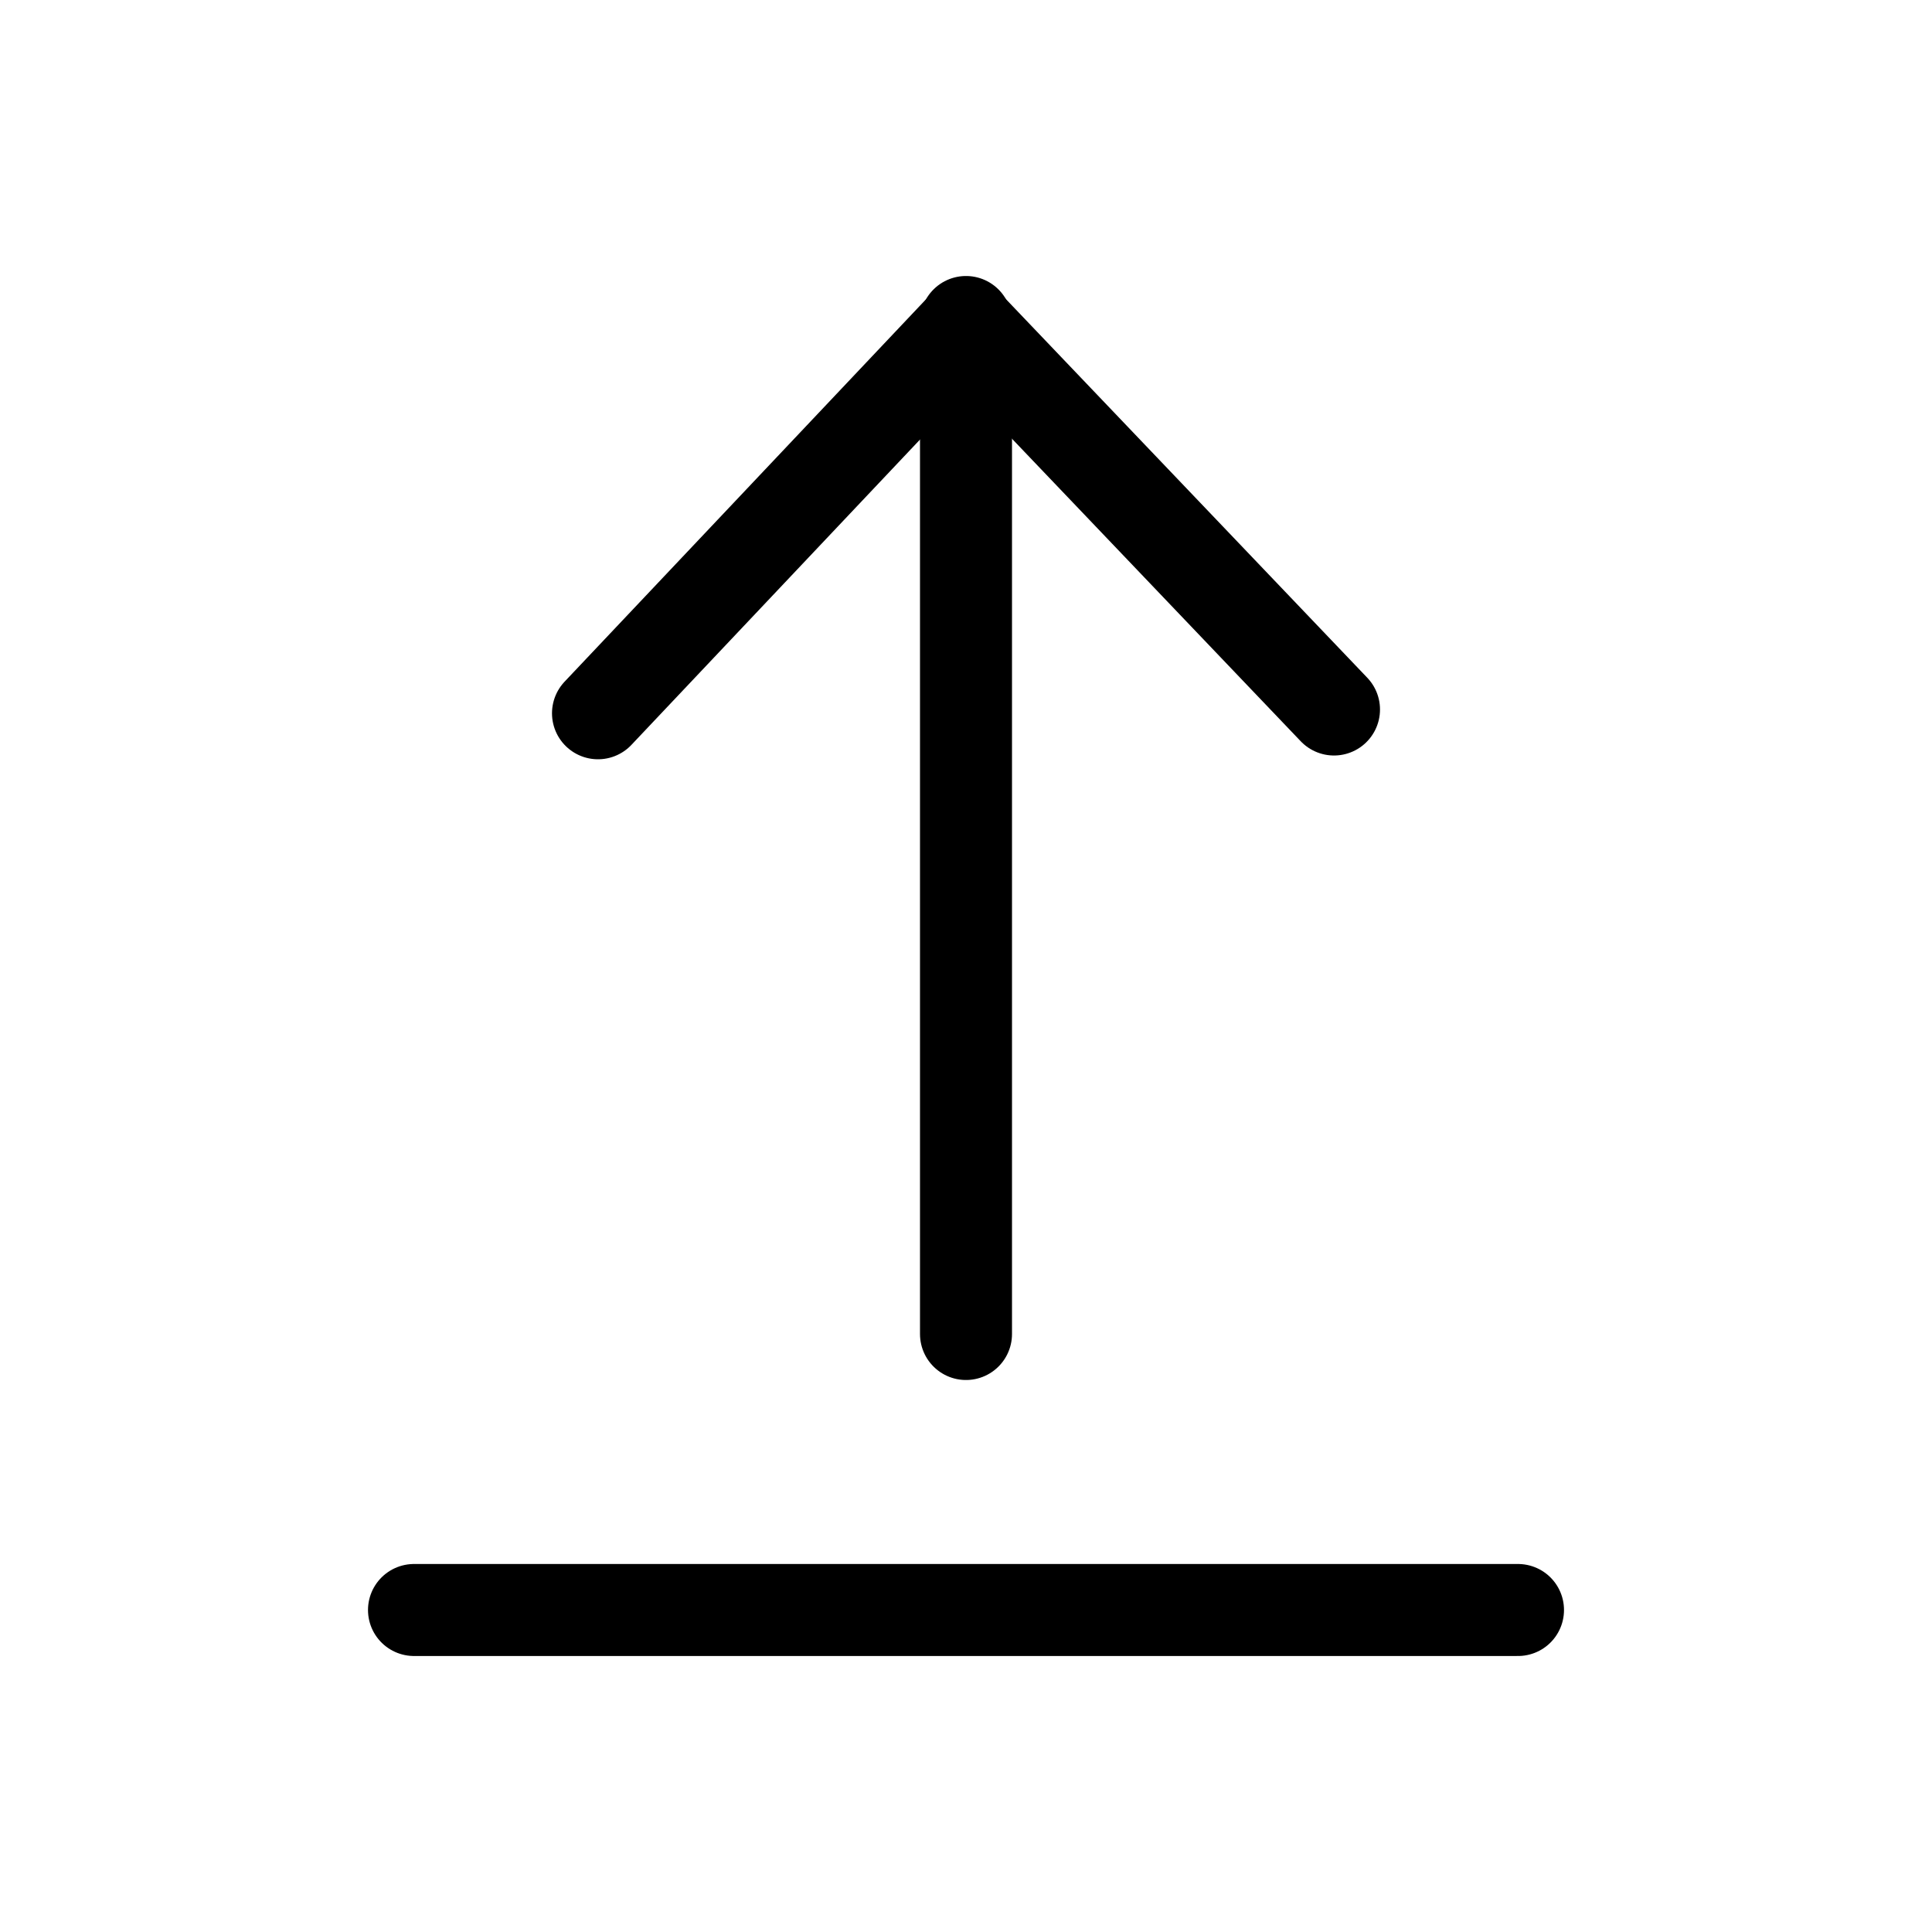
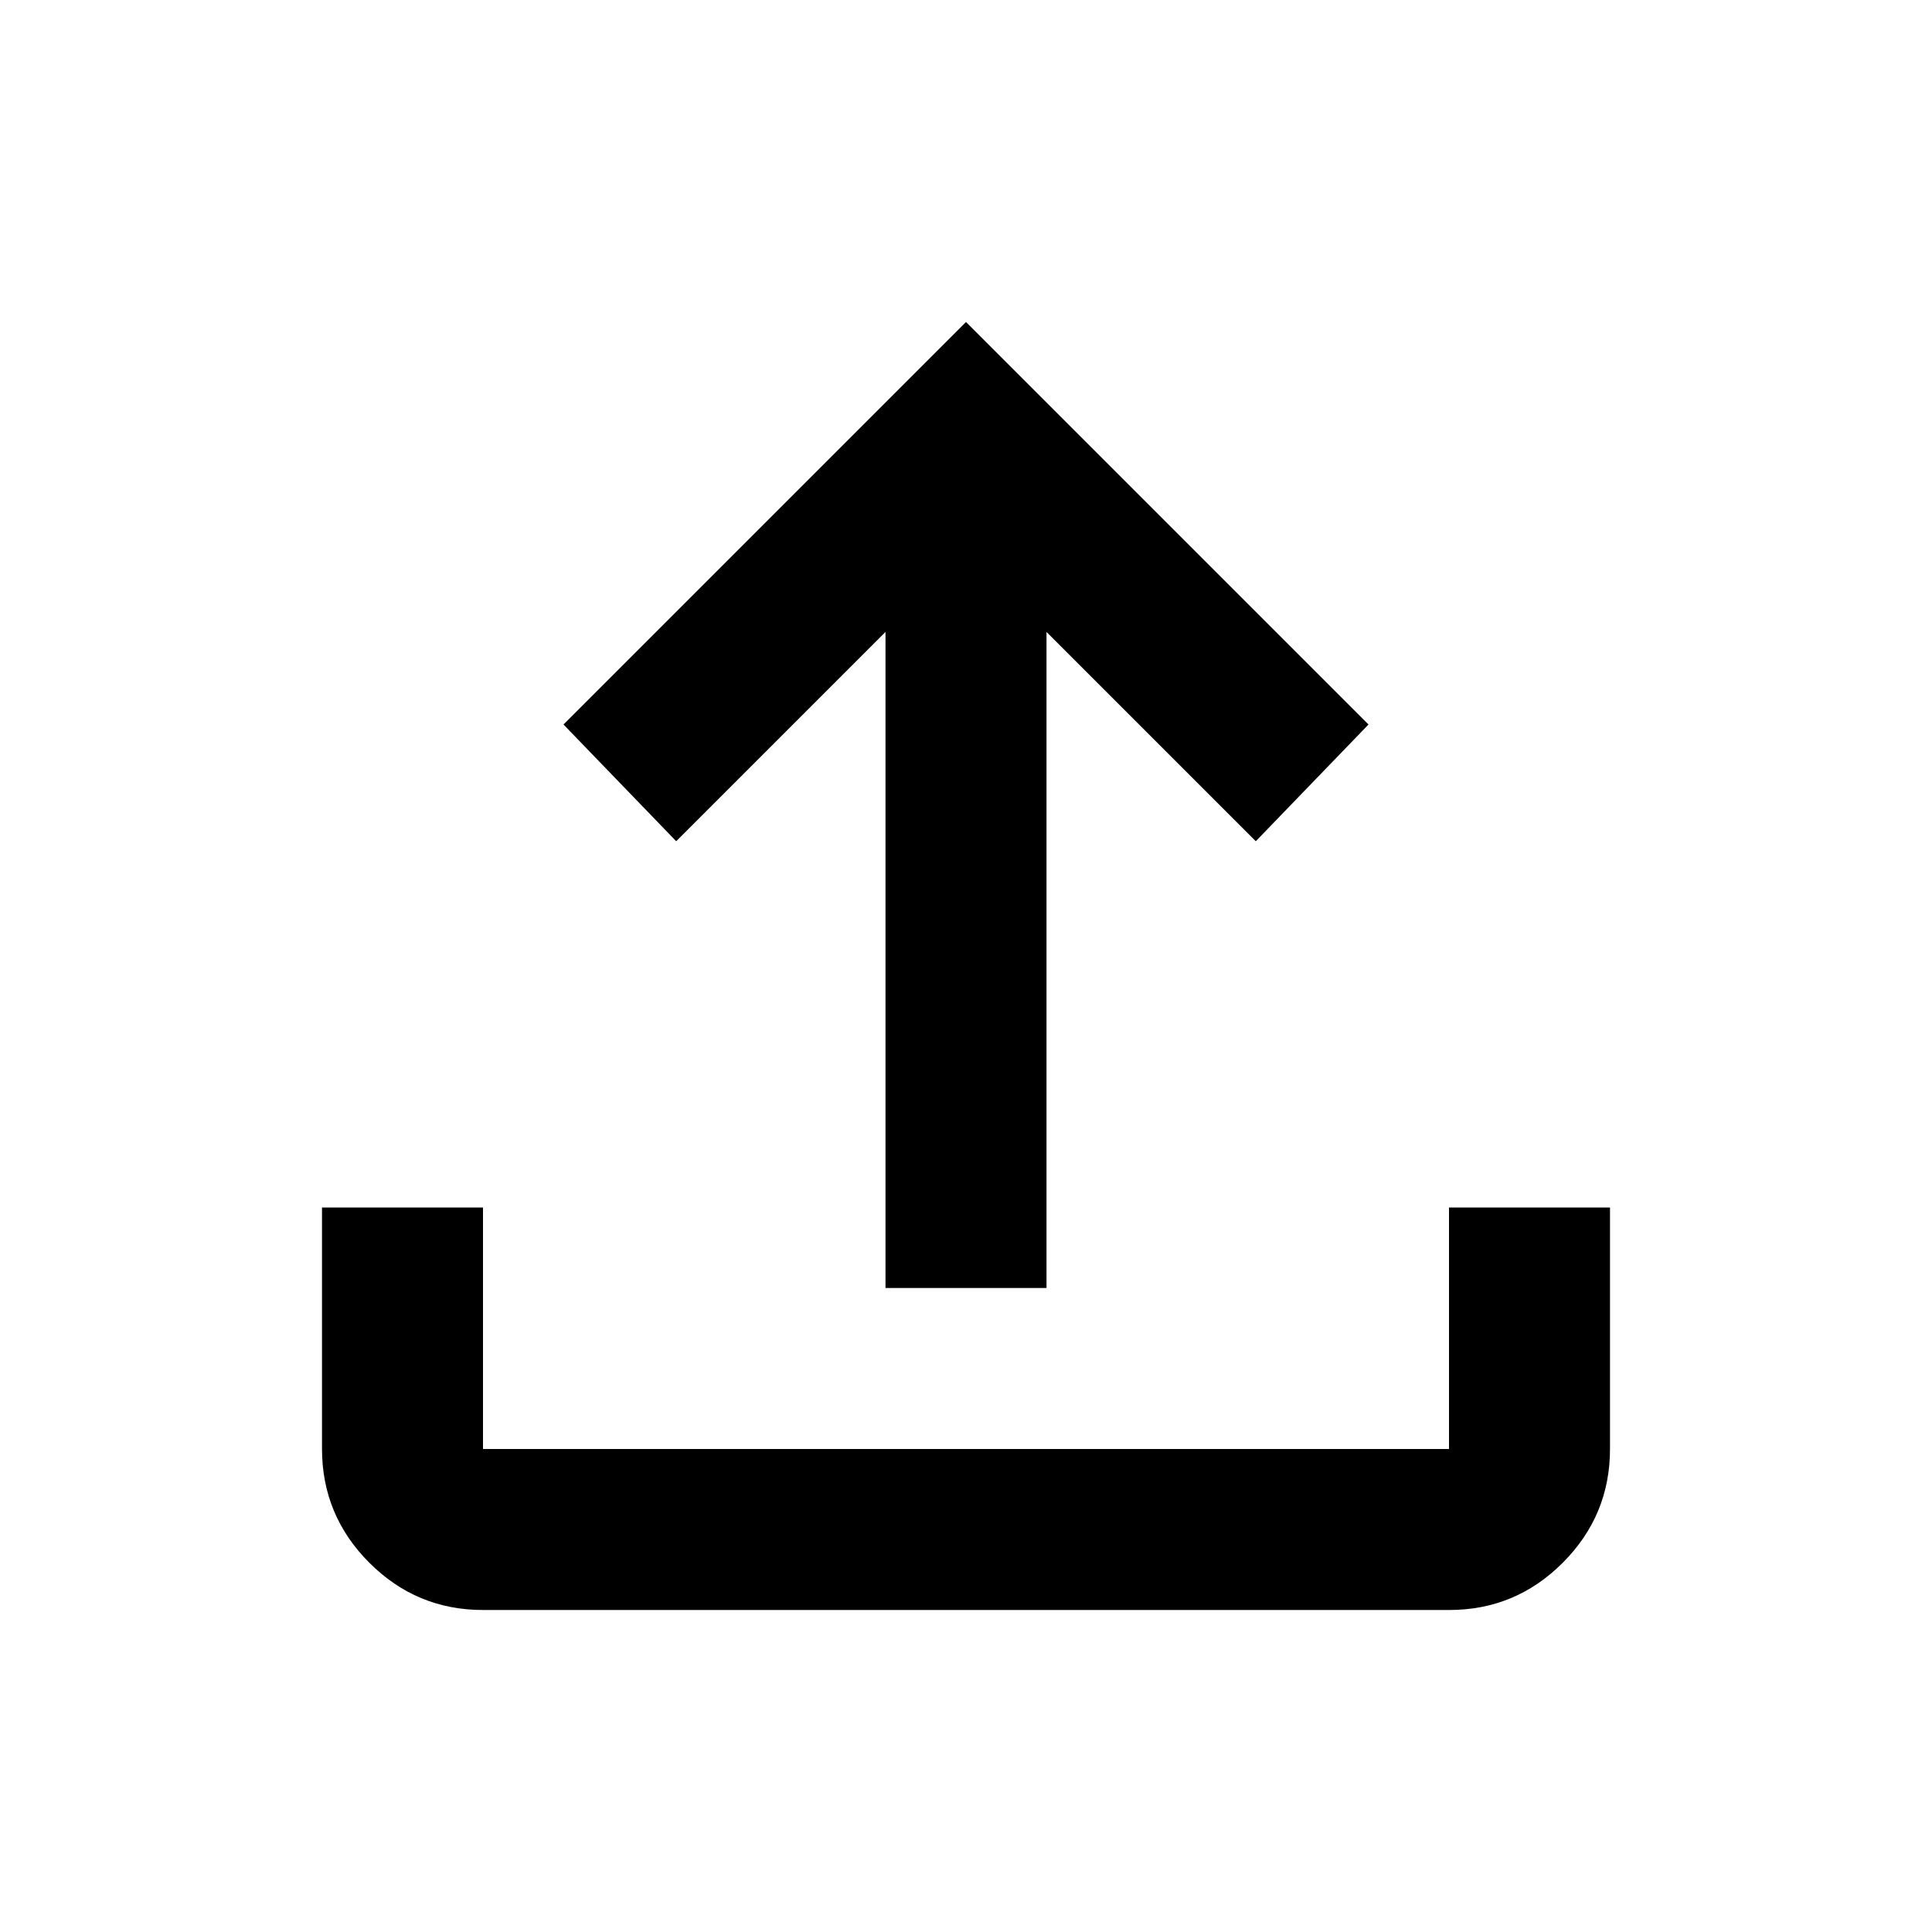
- <svg xmlns="http://www.w3.org/2000/svg" aria-hidden="true" role="img" width="1em" height="1em" preserveAspectRatio="xMidYMid meet" viewBox="0 0 21 21">
-   <rect x="0" y="0" width="21" height="21" fill="none" stroke="none" />
-   <g fill="none" fill-rule="evenodd" stroke="currentColor" stroke-linecap="round" stroke-linejoin="round">
-     <path d="M6.5 7.753l4-4.232l4 4.191" />
-     <path d="M10.5 3.5v11" />
-     <path d="M4.5 17.5h12" />
-   </g>
+ <svg xmlns="http://www.w3.org/2000/svg" width="1em" height="1em" viewBox="0 0 24 24">
+   <rect width="24" height="24" fill="none" />
+   <path fill="currentColor" d="M11 16V7.85l-2.6 2.6L7 9l5-5l5 5l-1.4 1.45l-2.6-2.6V16zm-5 4q-.825 0-1.412-.587T4 18v-3h2v3h12v-3h2v3q0 .825-.587 1.413T18 20z" />
</svg>
